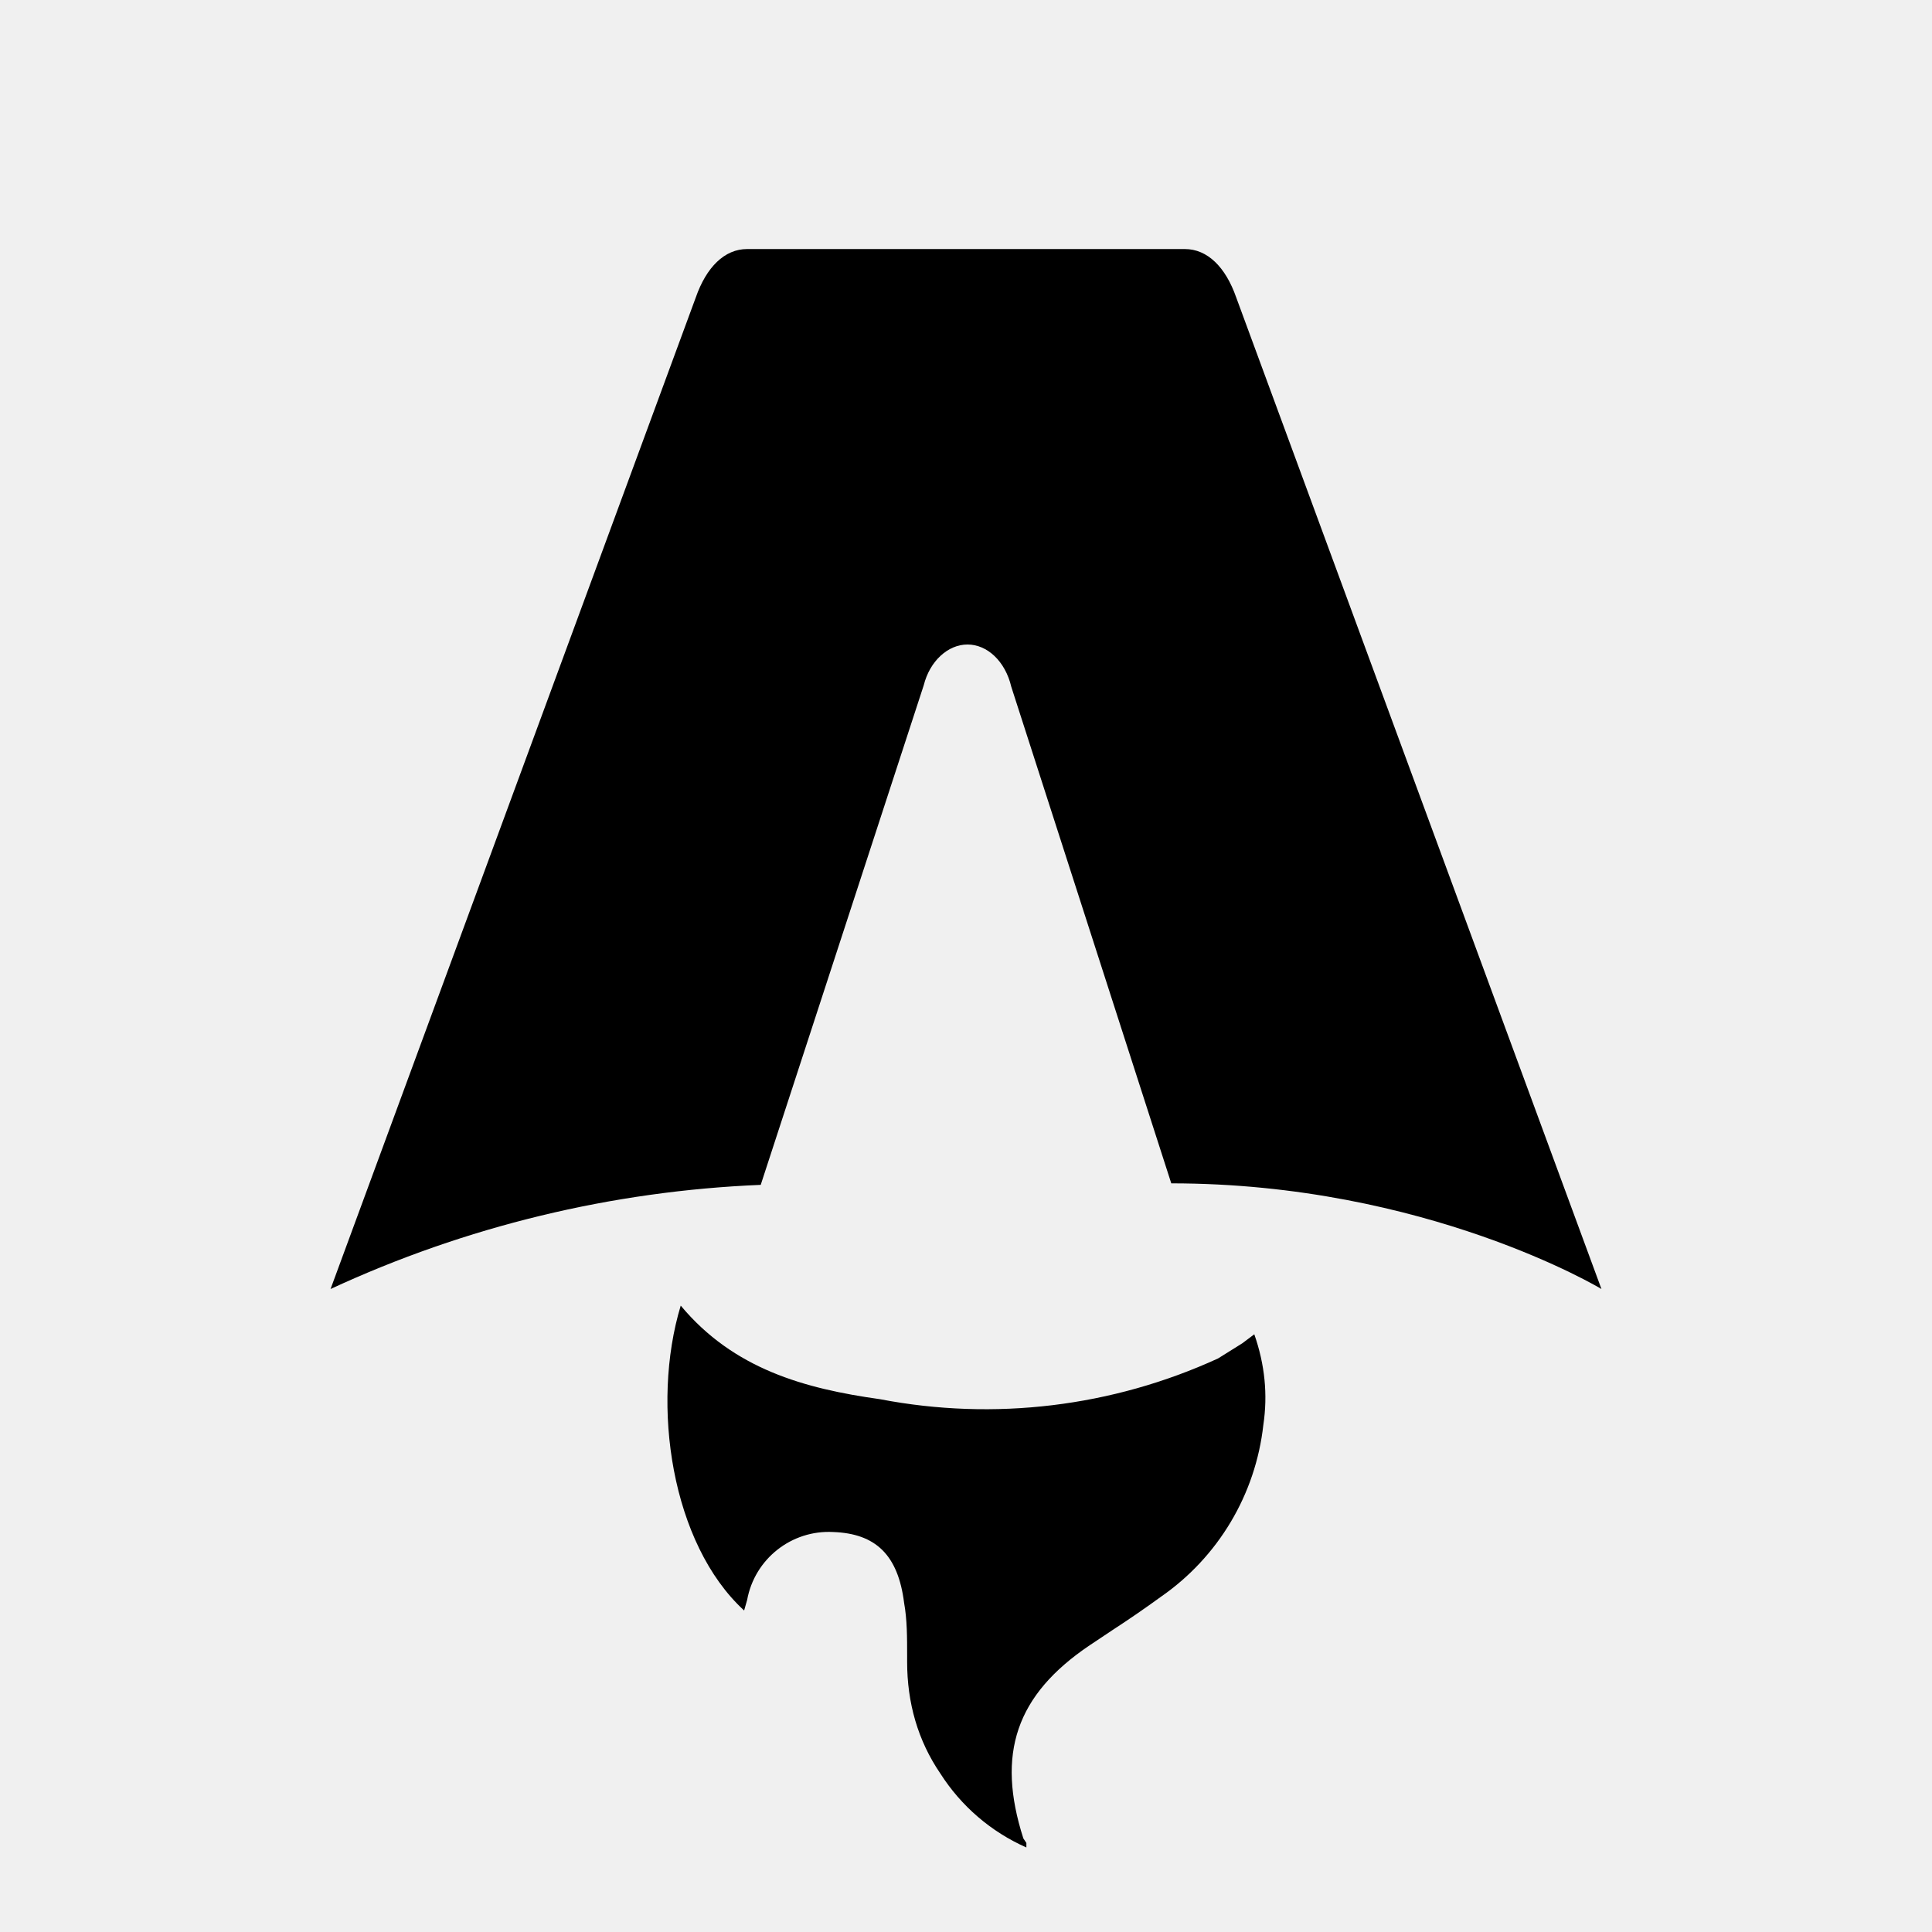
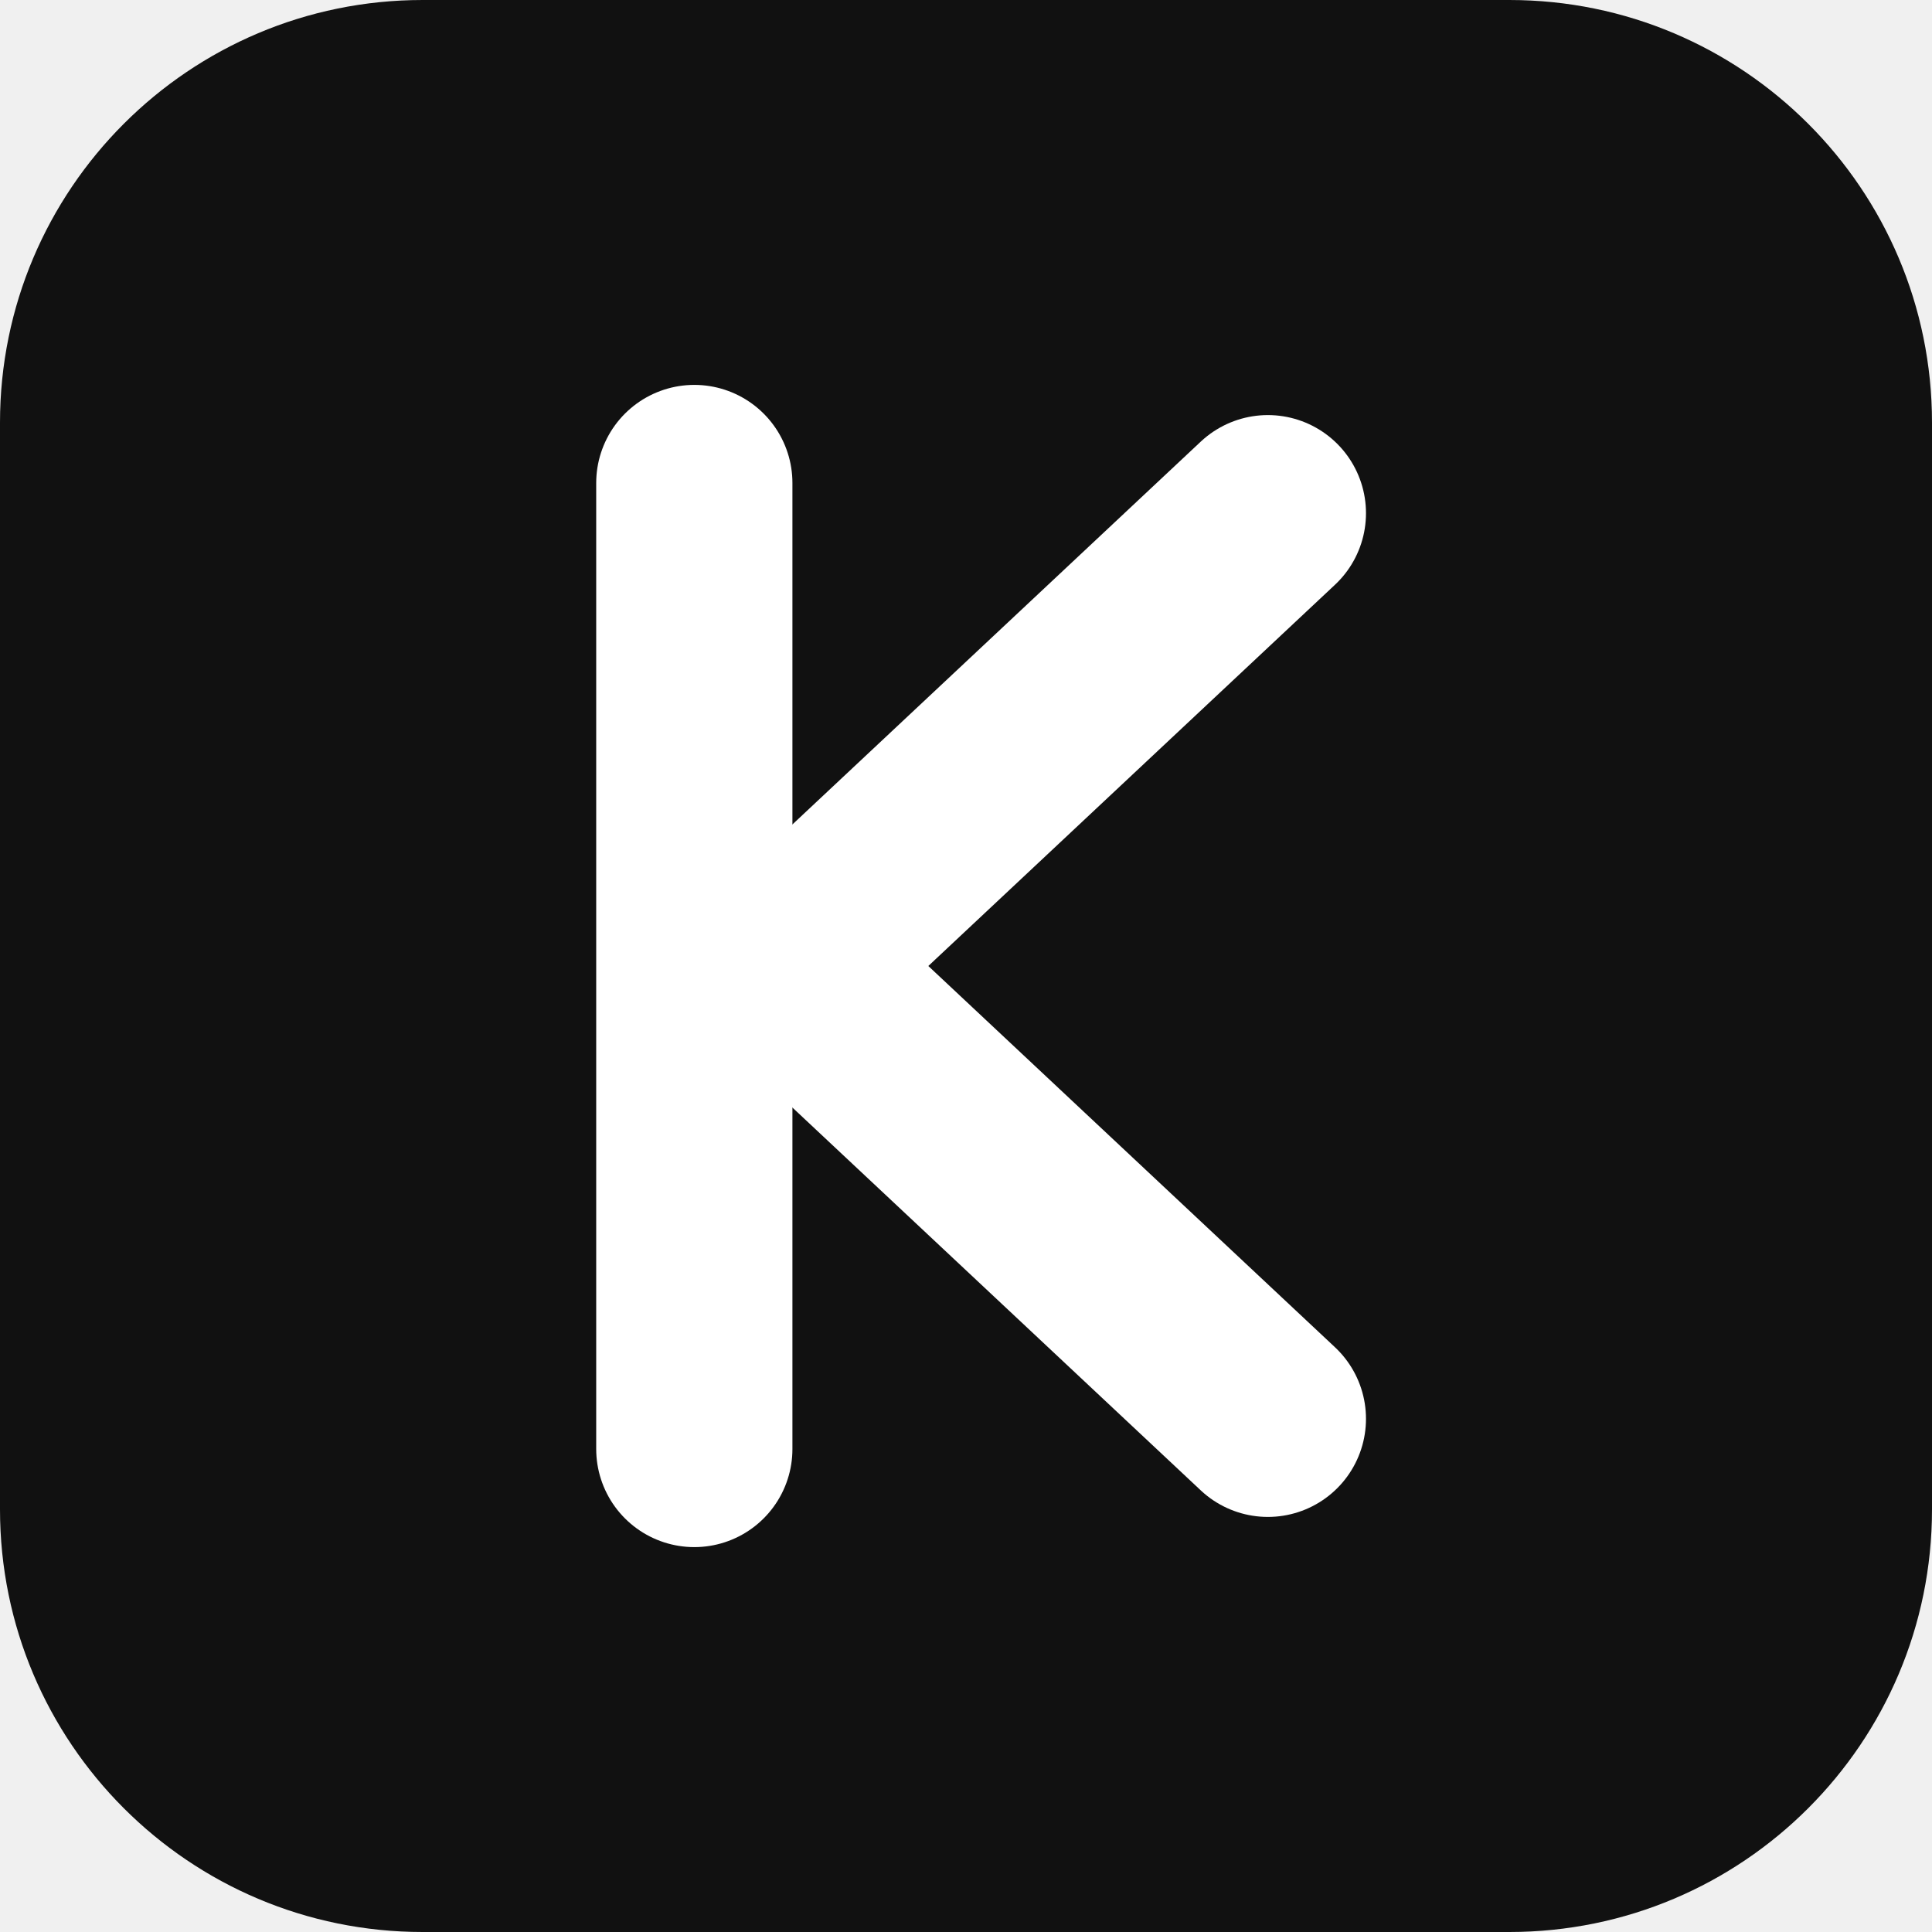
- <svg xmlns="http://www.w3.org/2000/svg" fill="none" viewBox="0 0 128 128">
-   <path d="M50.4 78.5a75.1 75.1 0 0 0-28.5 6.9l24.2-65.7c.7-2 1.9-3.2 3.4-3.2h29c1.5 0 2.7 1.2 3.4 3.2l24.2 65.7s-11.6-7-28.5-7L67 45.5c-.4-1.7-1.6-2.8-2.9-2.8-1.3 0-2.5 1.1-2.9 2.7L50.4 78.5Zm-1.1 28.2Zm-4.2-20.2c-2 6.6-.6 15.8 4.2 20.2a17.5 17.5 0 0 1 .2-.7 5.5 5.5 0 0 1 5.7-4.5c2.8.1 4.3 1.5 4.7 4.7.2 1.1.2 2.3.2 3.5v.4c0 2.7.7 5.2 2.2 7.4a13 13 0 0 0 5.7 4.9v-.3l-.2-.3c-1.8-5.6-.5-9.5 4.4-12.8l1.5-1a73 73 0 0 0 3.2-2.2 16 16 0 0 0 6.8-11.4c.3-2 .1-4-.6-6l-.8.6-1.6 1a37 37 0 0 1-22.4 2.7c-5-.7-9.7-2-13.2-6.2Z" />
-   <style>
-         path { fill: #000; }
-         @media (prefers-color-scheme: dark) {
-             path { fill: #FFF; }
-         }
-     </style>
+ <svg xmlns="http://www.w3.org/2000/svg" viewBox="0 0 64 64">
+   <rect width="64" height="64" rx="14" fill="#111111" />
+   <g stroke="#ffffff" stroke-width="6.5" stroke-linecap="round" fill="none">
+     <path d="M23 16 V48" />
+     <path d="M42 17 L26 32 L42 47" />
+   </g>
</svg>
